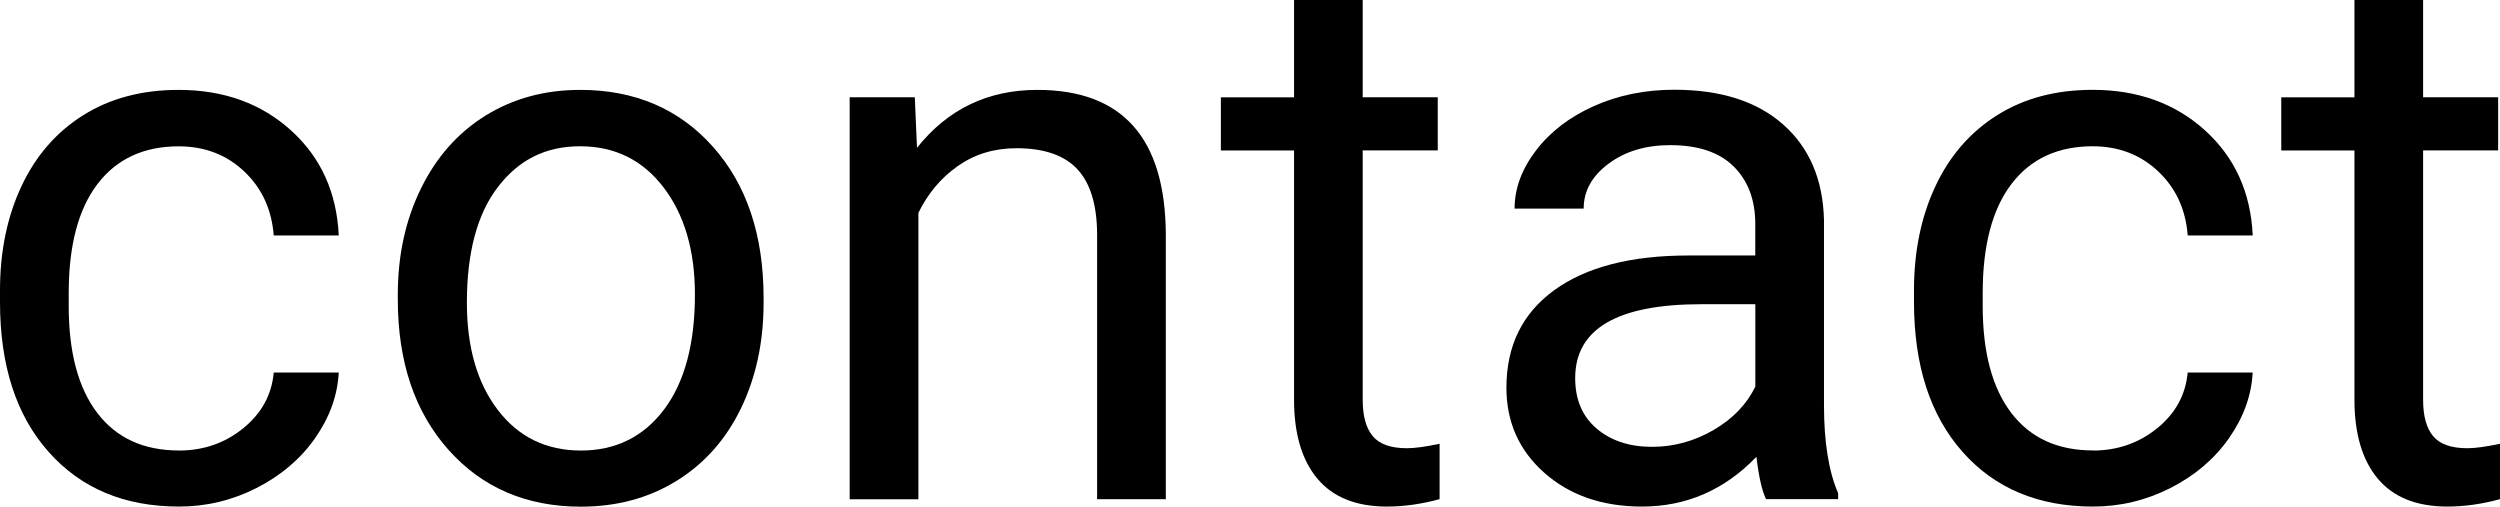
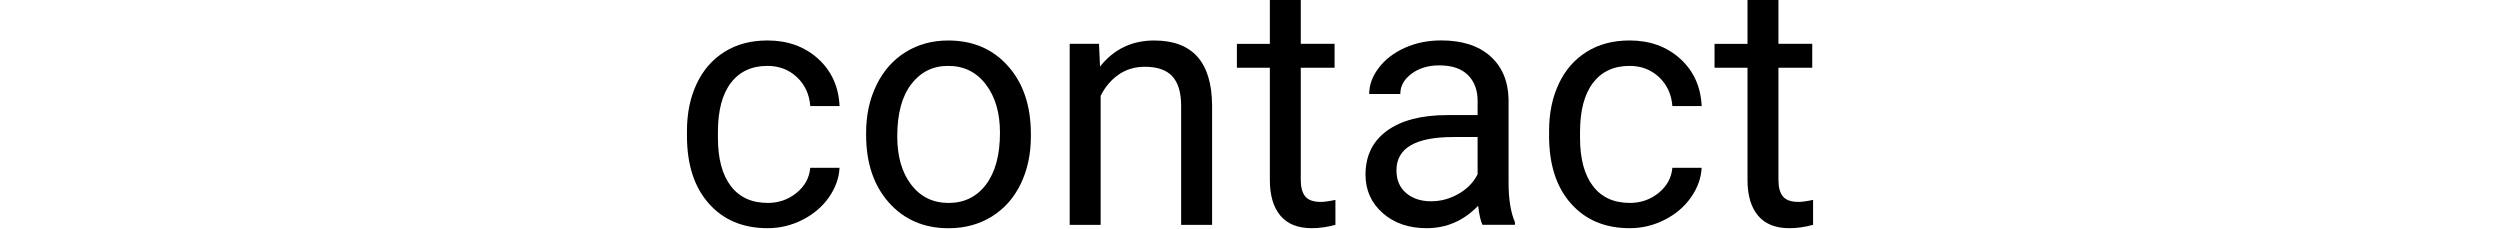
- <svg xmlns="http://www.w3.org/2000/svg" id="Layer_2" data-name="Layer 2" viewBox="0 0 486.42 98.57">
+ <svg xmlns="http://www.w3.org/2000/svg" id="Layer_2" data-name="Layer 2" viewBox="0 0 1079.85 98.57">
  <defs>
    <style>
      .cls-1 {
        fill: none;
      }
    </style>
  </defs>
  <g id="contact_page" data-name="contact page">
-     <rect class="cls-1" width="486.42" height="98.57" />
+     <rect class="cls-1" width="1079.85" height="98.57" />
    <g>
-       <path d="M34.83,87.66c4.77,0,8.94-1.45,12.5-4.34,3.56-2.89,5.54-6.5,5.93-10.84h12.65c-.24,4.48-1.78,8.74-4.62,12.79-2.84,4.05-6.64,7.27-11.38,9.68-4.75,2.41-9.77,3.61-15.07,3.61-10.65,0-19.11-3.55-25.4-10.66C3.14,80.81,0,71.09,0,58.75v-2.24c0-7.61,1.4-14.38,4.19-20.31,2.79-5.93,6.8-10.53,12.03-13.8,5.23-3.28,11.41-4.91,18.54-4.91,8.77,0,16.05,2.63,21.86,7.88,5.81,5.25,8.9,12.07,9.29,20.45h-12.65c-.39-5.06-2.3-9.21-5.75-12.47-3.44-3.25-7.7-4.88-12.75-4.88-6.79,0-12.06,2.45-15.79,7.33-3.73,4.89-5.6,11.96-5.6,21.21v2.53c0,9.01,1.85,15.95,5.56,20.81,3.71,4.87,9.01,7.3,15.9,7.3Z" />
-       <path d="M77.4,57.31c0-7.66,1.51-14.55,4.52-20.67,3.01-6.12,7.2-10.84,12.57-14.16,5.37-3.32,11.5-4.99,18.39-4.99,10.65,0,19.26,3.69,25.83,11.06s9.86,17.18,9.86,29.41v.94c0,7.61-1.46,14.44-4.37,20.49-2.92,6.05-7.08,10.76-12.5,14.13-5.42,3.37-11.65,5.06-18.68,5.06-10.6,0-19.19-3.69-25.76-11.06s-9.86-17.13-9.86-29.27v-.94ZM90.84,58.9c0,8.67,2.01,15.63,6.03,20.88,4.02,5.25,9.41,7.88,16.15,7.88s12.19-2.66,16.19-7.99c4-5.32,6-12.78,6-22.37,0-8.57-2.04-15.52-6.11-20.85-4.07-5.32-9.48-7.99-16.22-7.99s-11.92,2.63-15.97,7.88c-4.05,5.25-6.07,12.77-6.07,22.55Z" />
-       <path d="M177.99,18.93l.43,9.83c5.97-7.52,13.78-11.27,23.41-11.27,16.52,0,24.86,9.32,25,27.97v51.67h-13.37v-51.74c-.05-5.64-1.34-9.8-3.87-12.5-2.53-2.7-6.47-4.05-11.82-4.05-4.34,0-8.14,1.16-11.42,3.47-3.28,2.31-5.83,5.35-7.66,9.11v55.72h-13.37V18.93h12.65Z" />
-       <path d="M265.14,0v18.93h14.6v10.33h-14.6v48.55c0,3.14.65,5.49,1.95,7.05,1.3,1.57,3.52,2.35,6.65,2.35,1.54,0,3.66-.29,6.36-.87v10.78c-3.52.96-6.94,1.44-10.26,1.44-5.97,0-10.48-1.81-13.51-5.42s-4.55-8.74-4.55-15.39V29.27h-14.24v-10.33h14.24V0h13.37Z" />
-       <path d="M343.62,97.12c-.77-1.54-1.4-4.29-1.88-8.24-6.21,6.46-13.63,9.68-22.26,9.68-7.71,0-14.03-2.18-18.97-6.54-4.94-4.36-7.41-9.89-7.41-16.58,0-8.14,3.09-14.46,9.29-18.97,6.19-4.5,14.9-6.76,26.12-6.76h13.01v-6.14c0-4.67-1.4-8.39-4.19-11.17-2.79-2.77-6.91-4.16-12.36-4.16-4.77,0-8.77,1.2-12,3.61-3.23,2.41-4.84,5.32-4.84,8.74h-13.44c0-3.9,1.38-7.67,4.16-11.31,2.77-3.64,6.53-6.52,11.27-8.64,4.74-2.12,9.96-3.18,15.65-3.18,9.01,0,16.07,2.25,21.17,6.76,5.11,4.51,7.76,10.71,7.95,18.61v35.99c0,7.18.91,12.89,2.75,17.13v1.16h-14.02ZM321.44,86.94c4.19,0,8.17-1.08,11.92-3.25s6.48-4.99,8.17-8.46v-16.04h-10.48c-16.38,0-24.57,4.79-24.57,14.38,0,4.19,1.4,7.47,4.19,9.83,2.79,2.36,6.38,3.54,10.77,3.54Z" />
-       <path d="M407.22,87.66c4.77,0,8.94-1.45,12.5-4.34,3.56-2.89,5.54-6.5,5.93-10.84h12.65c-.24,4.48-1.78,8.74-4.62,12.79-2.84,4.05-6.64,7.27-11.38,9.68-4.75,2.41-9.77,3.61-15.07,3.61-10.65,0-19.11-3.55-25.4-10.66-6.29-7.11-9.43-16.83-9.43-29.16v-2.24c0-7.61,1.4-14.38,4.19-20.31,2.79-5.93,6.8-10.53,12.03-13.8,5.23-3.28,11.41-4.91,18.54-4.91,8.77,0,16.05,2.63,21.86,7.88,5.8,5.25,8.9,12.07,9.29,20.45h-12.65c-.39-5.06-2.3-9.21-5.75-12.47-3.45-3.25-7.7-4.88-12.75-4.88-6.79,0-12.06,2.45-15.79,7.33-3.73,4.89-5.6,11.96-5.6,21.21v2.53c0,9.01,1.85,15.95,5.56,20.81,3.71,4.87,9.01,7.3,15.9,7.3Z" />
-       <path d="M471.46,0v18.93h14.6v10.33h-14.6v48.55c0,3.14.65,5.49,1.95,7.05,1.3,1.57,3.52,2.35,6.65,2.35,1.54,0,3.66-.29,6.36-.87v10.78c-3.52.96-6.94,1.44-10.26,1.44-5.97,0-10.48-1.81-13.51-5.42s-4.55-8.74-4.55-15.39V29.27h-14.24v-10.33h14.24V0h13.37Z" />
+       <path d="M331.55,87.66c4.77,0,8.94-1.45,12.5-4.34,3.56-2.89,5.54-6.5,5.93-10.84h12.65c-.24,4.48-1.78,8.74-4.62,12.79-2.84,4.05-6.64,7.27-11.38,9.68-4.75,2.41-9.77,3.61-15.07,3.61-10.65,0-19.11-3.55-25.4-10.66-6.29-7.11-9.43-16.83-9.43-29.16v-2.24c0-7.61,1.4-14.38,4.19-20.31,2.79-5.93,6.8-10.53,12.03-13.8,5.23-3.28,11.41-4.91,18.54-4.91,8.77,0,16.05,2.63,21.86,7.88,5.81,5.25,8.9,12.07,9.29,20.45h-12.65c-.39-5.06-2.3-9.21-5.75-12.47-3.44-3.25-7.7-4.88-12.75-4.88-6.79,0-12.06,2.45-15.79,7.33-3.73,4.89-5.6,11.96-5.6,21.21v2.53c0,9.01,1.85,15.95,5.56,20.81,3.71,4.87,9.01,7.3,15.9,7.3Z" />
+       <path d="M374.11,57.31c0-7.66,1.51-14.55,4.52-20.67,3.01-6.12,7.2-10.84,12.57-14.16,5.37-3.32,11.5-4.99,18.39-4.99,10.65,0,19.26,3.69,25.83,11.06s9.86,17.18,9.86,29.41v.94c0,7.61-1.46,14.44-4.37,20.49-2.92,6.05-7.08,10.76-12.5,14.13-5.42,3.37-11.65,5.06-18.68,5.06-10.6,0-19.19-3.69-25.76-11.06s-9.86-17.13-9.86-29.27v-.94ZM387.56,58.9c0,8.67,2.01,15.63,6.03,20.88,4.02,5.25,9.41,7.88,16.15,7.88s12.19-2.66,16.19-7.99c4-5.32,6-12.78,6-22.37,0-8.57-2.04-15.52-6.11-20.85-4.07-5.32-9.48-7.99-16.22-7.99s-11.92,2.63-15.97,7.88c-4.05,5.25-6.07,12.77-6.07,22.55Z" />
+       <path d="M474.71,18.93l.43,9.83c5.97-7.52,13.78-11.27,23.41-11.27,16.52,0,24.86,9.32,25,27.97v51.67h-13.37v-51.74c-.05-5.64-1.34-9.8-3.87-12.5-2.53-2.7-6.47-4.05-11.82-4.05-4.34,0-8.14,1.16-11.42,3.47-3.28,2.31-5.83,5.35-7.66,9.11v55.72h-13.37V18.93h12.65Z" />
+       <path d="M561.86,0v18.93h14.6v10.33h-14.6v48.55c0,3.14.65,5.49,1.95,7.05,1.3,1.57,3.52,2.35,6.65,2.35,1.54,0,3.66-.29,6.36-.87v10.78c-3.52.96-6.94,1.44-10.26,1.44-5.97,0-10.48-1.81-13.51-5.42s-4.55-8.74-4.55-15.39V29.27h-14.24v-10.33h14.24V0h13.37Z" />
+       <path d="M640.34,97.12c-.77-1.54-1.4-4.29-1.88-8.24-6.21,6.46-13.63,9.68-22.26,9.68-7.71,0-14.03-2.18-18.97-6.54-4.94-4.36-7.41-9.89-7.41-16.58,0-8.14,3.09-14.46,9.29-18.97,6.19-4.5,14.9-6.76,26.12-6.76h13.01v-6.14c0-4.67-1.4-8.39-4.19-11.17-2.79-2.77-6.91-4.16-12.36-4.16-4.77,0-8.77,1.2-12,3.61-3.23,2.41-4.84,5.32-4.84,8.74h-13.44c0-3.9,1.38-7.67,4.16-11.31,2.77-3.64,6.53-6.52,11.27-8.64,4.74-2.12,9.96-3.18,15.65-3.18,9.01,0,16.07,2.25,21.17,6.76,5.11,4.51,7.76,10.71,7.95,18.61v35.99c0,7.18.91,12.89,2.75,17.13v1.16h-14.02ZM618.15,86.94c4.19,0,8.17-1.08,11.92-3.25s6.48-4.99,8.17-8.46v-16.04h-10.48c-16.38,0-24.57,4.79-24.57,14.38,0,4.19,1.4,7.47,4.19,9.83,2.79,2.36,6.38,3.54,10.77,3.54Z" />
+       <path d="M703.93,87.66c4.77,0,8.94-1.45,12.5-4.34,3.56-2.89,5.54-6.5,5.93-10.84h12.65c-.24,4.48-1.78,8.74-4.62,12.79-2.84,4.05-6.64,7.27-11.38,9.68-4.75,2.41-9.77,3.61-15.07,3.61-10.65,0-19.11-3.55-25.4-10.66-6.29-7.11-9.43-16.83-9.43-29.16v-2.24c0-7.61,1.4-14.38,4.19-20.31,2.79-5.93,6.8-10.53,12.03-13.8,5.23-3.28,11.41-4.91,18.54-4.91,8.77,0,16.05,2.63,21.86,7.88,5.8,5.25,8.9,12.07,9.29,20.45h-12.65c-.39-5.06-2.3-9.21-5.75-12.47-3.45-3.25-7.7-4.88-12.75-4.88-6.79,0-12.06,2.45-15.79,7.33-3.73,4.89-5.6,11.96-5.6,21.21v2.53c0,9.01,1.85,15.95,5.56,20.81,3.71,4.87,9.01,7.3,15.9,7.3Z" />
+       <path d="M768.18,0v18.93h14.6v10.33h-14.6v48.55c0,3.14.65,5.49,1.95,7.05,1.3,1.57,3.52,2.35,6.65,2.35,1.54,0,3.66-.29,6.36-.87v10.78c-3.52.96-6.94,1.44-10.26,1.44-5.97,0-10.48-1.81-13.51-5.42s-4.55-8.74-4.55-15.39V29.27h-14.24v-10.33h14.24V0h13.37Z" />
    </g>
  </g>
</svg>
